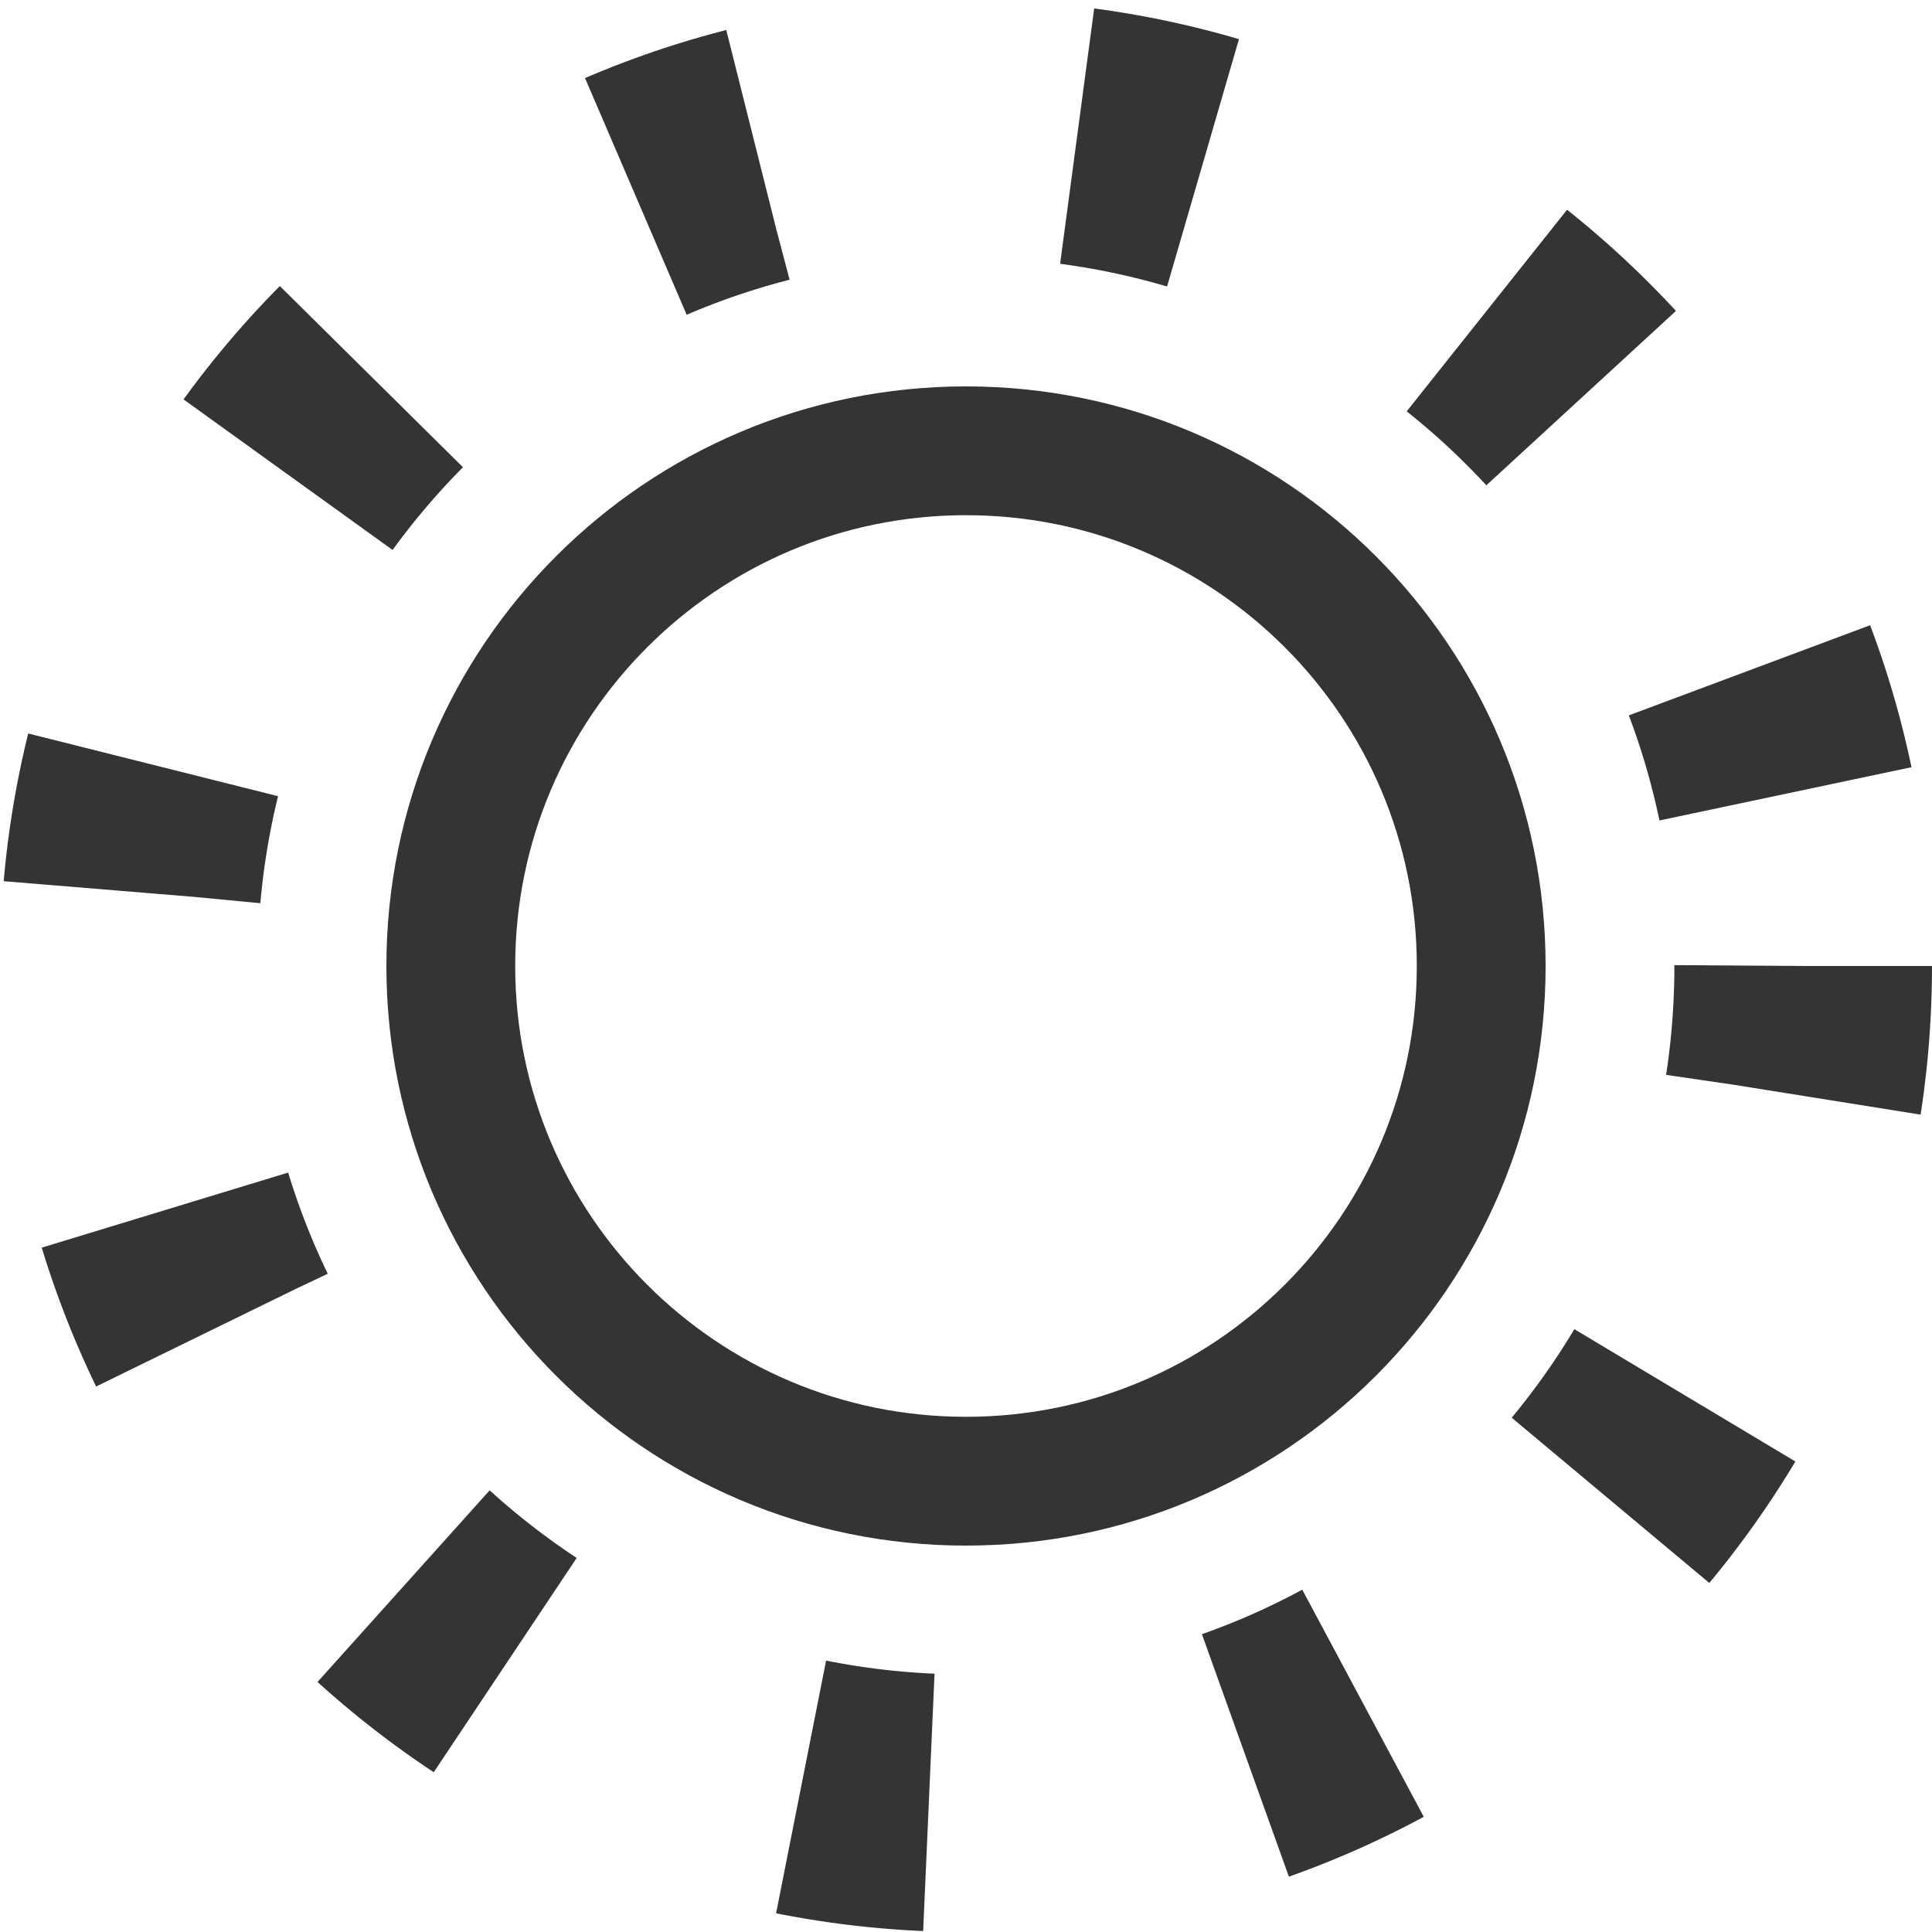
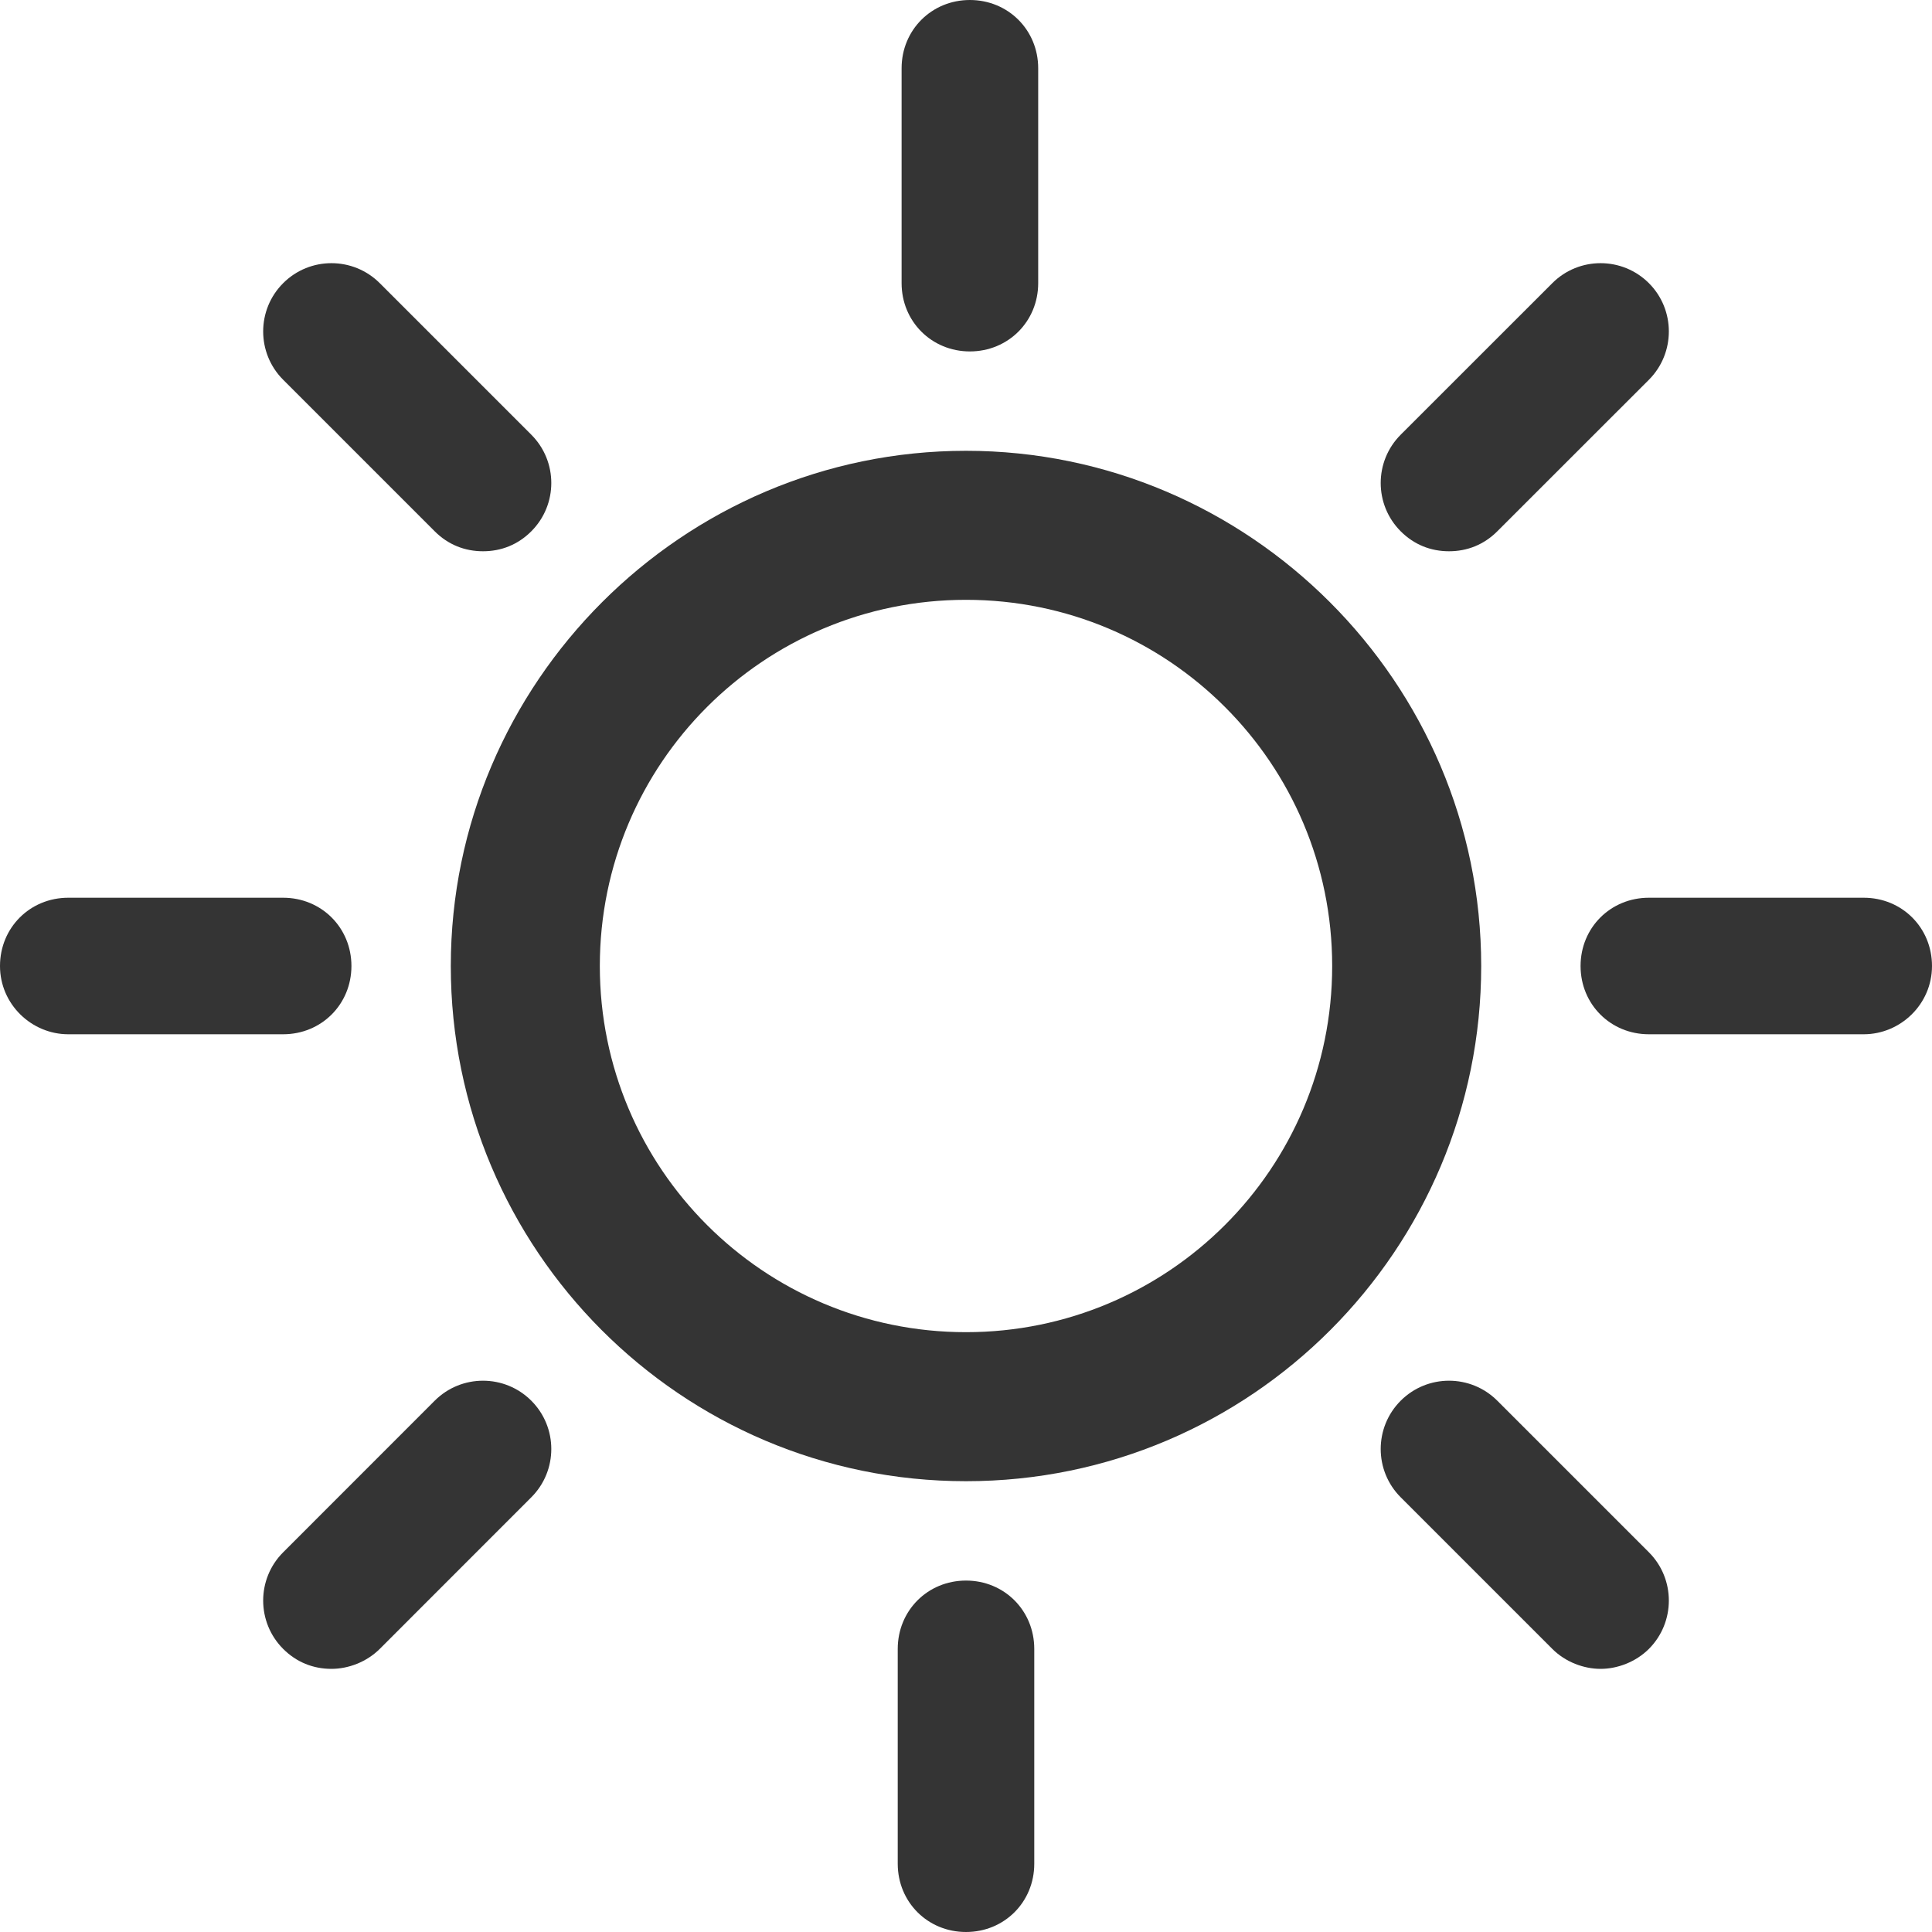
<svg xmlns="http://www.w3.org/2000/svg" width="30" height="30" viewBox="0 0 30 30" fill="none">
-   <circle cx="15" cy="15" r="8" stroke="#343434" stroke-width="2" />
-   <circle cx="15" cy="15" r="13" stroke="#343434" stroke-width="4" stroke-dasharray="2 5" />
+   <path d="M15 23C19.429 23 23 19.4 23 15C23 10.6 19.4 7 15 7C10.6 7 7 10.6 7 15C7 19.4 10.571 23 15 23ZM15 9.314C18.143 9.314 20.686 11.857 20.686 15C20.686 18.143 18.143 20.686 15 20.686C11.857 20.686 9.314 18.143 9.314 15C9.314 11.857 11.857 9.314 15 9.314Z" fill="#343434" />
+   <path d="M16.121 4.397V1.06C16.121 0.466 15.655 0 15.06 0C14.466 0 14 0.466 14 1.06V4.397C14 4.991 14.466 5.457 15.06 5.457C15.655 5.457 16.121 4.991 16.121 4.397Z" fill="#343434" />
+   <path d="M13.94 25.604V28.94C13.94 29.535 14.405 30 15 30C15.595 30 16.06 29.535 16.06 28.94V25.604C16.06 25.009 15.595 24.543 15 24.543C14.405 24.543 13.94 25.009 13.94 25.604Z" fill="#343434" />
+   <path d="M23.25 8.25L25.604 5.897C26.017 5.483 26.017 4.81 25.604 4.397C25.19 3.983 24.517 3.983 24.104 4.397L21.75 6.75C21.336 7.164 21.336 7.836 21.75 8.25C21.957 8.457 22.215 8.56 22.5 8.56C22.785 8.56 23.043 8.457 23.25 8.25Z" fill="#343434" />
+   <path d="M4.397 25.604C4.603 25.81 4.862 25.914 5.147 25.914C5.405 25.914 5.69 25.81 5.897 25.604L8.25 23.25C8.664 22.836 8.664 22.164 8.25 21.75C7.836 21.336 7.164 21.336 6.75 21.75L4.397 24.104C3.983 24.517 3.983 25.19 4.397 25.604Z" fill="#343434" />
+   <path d="M30 15C30 14.405 29.535 13.94 28.94 13.94H25.603C25.009 13.94 24.543 14.405 24.543 15C24.543 15.595 25.009 16.06 25.603 16.06H28.94C29.509 16.06 30 15.595 30 15Z" fill="#343434" />
+   <path d="M1.06 16.06H4.397C4.991 16.06 5.457 15.595 5.457 15C5.457 14.405 4.991 13.94 4.397 13.94H1.06C0.466 13.94 0 14.405 0 15C0 15.595 0.491 16.06 1.06 16.06Z" fill="#343434" />
+   <path d="M24.854 25.914C25.112 25.914 25.397 25.81 25.604 25.604C26.017 25.19 26.017 24.517 25.604 24.104L23.25 21.75C22.836 21.336 22.164 21.336 21.75 21.75C21.336 22.164 21.336 22.836 21.75 23.25L24.104 25.604C24.31 25.81 24.595 25.914 24.854 25.914Z" fill="#343434" />
+   <path d="M8.25 8.25C8.664 7.836 8.664 7.164 8.25 6.75L5.897 4.397C5.483 3.983 4.81 3.983 4.397 4.397C3.983 4.81 3.983 5.483 4.397 5.897L6.75 8.25C6.957 8.457 7.216 8.56 7.5 8.56C7.785 8.56 8.043 8.457 8.25 8.25Z" fill="#343434" />
</svg>
